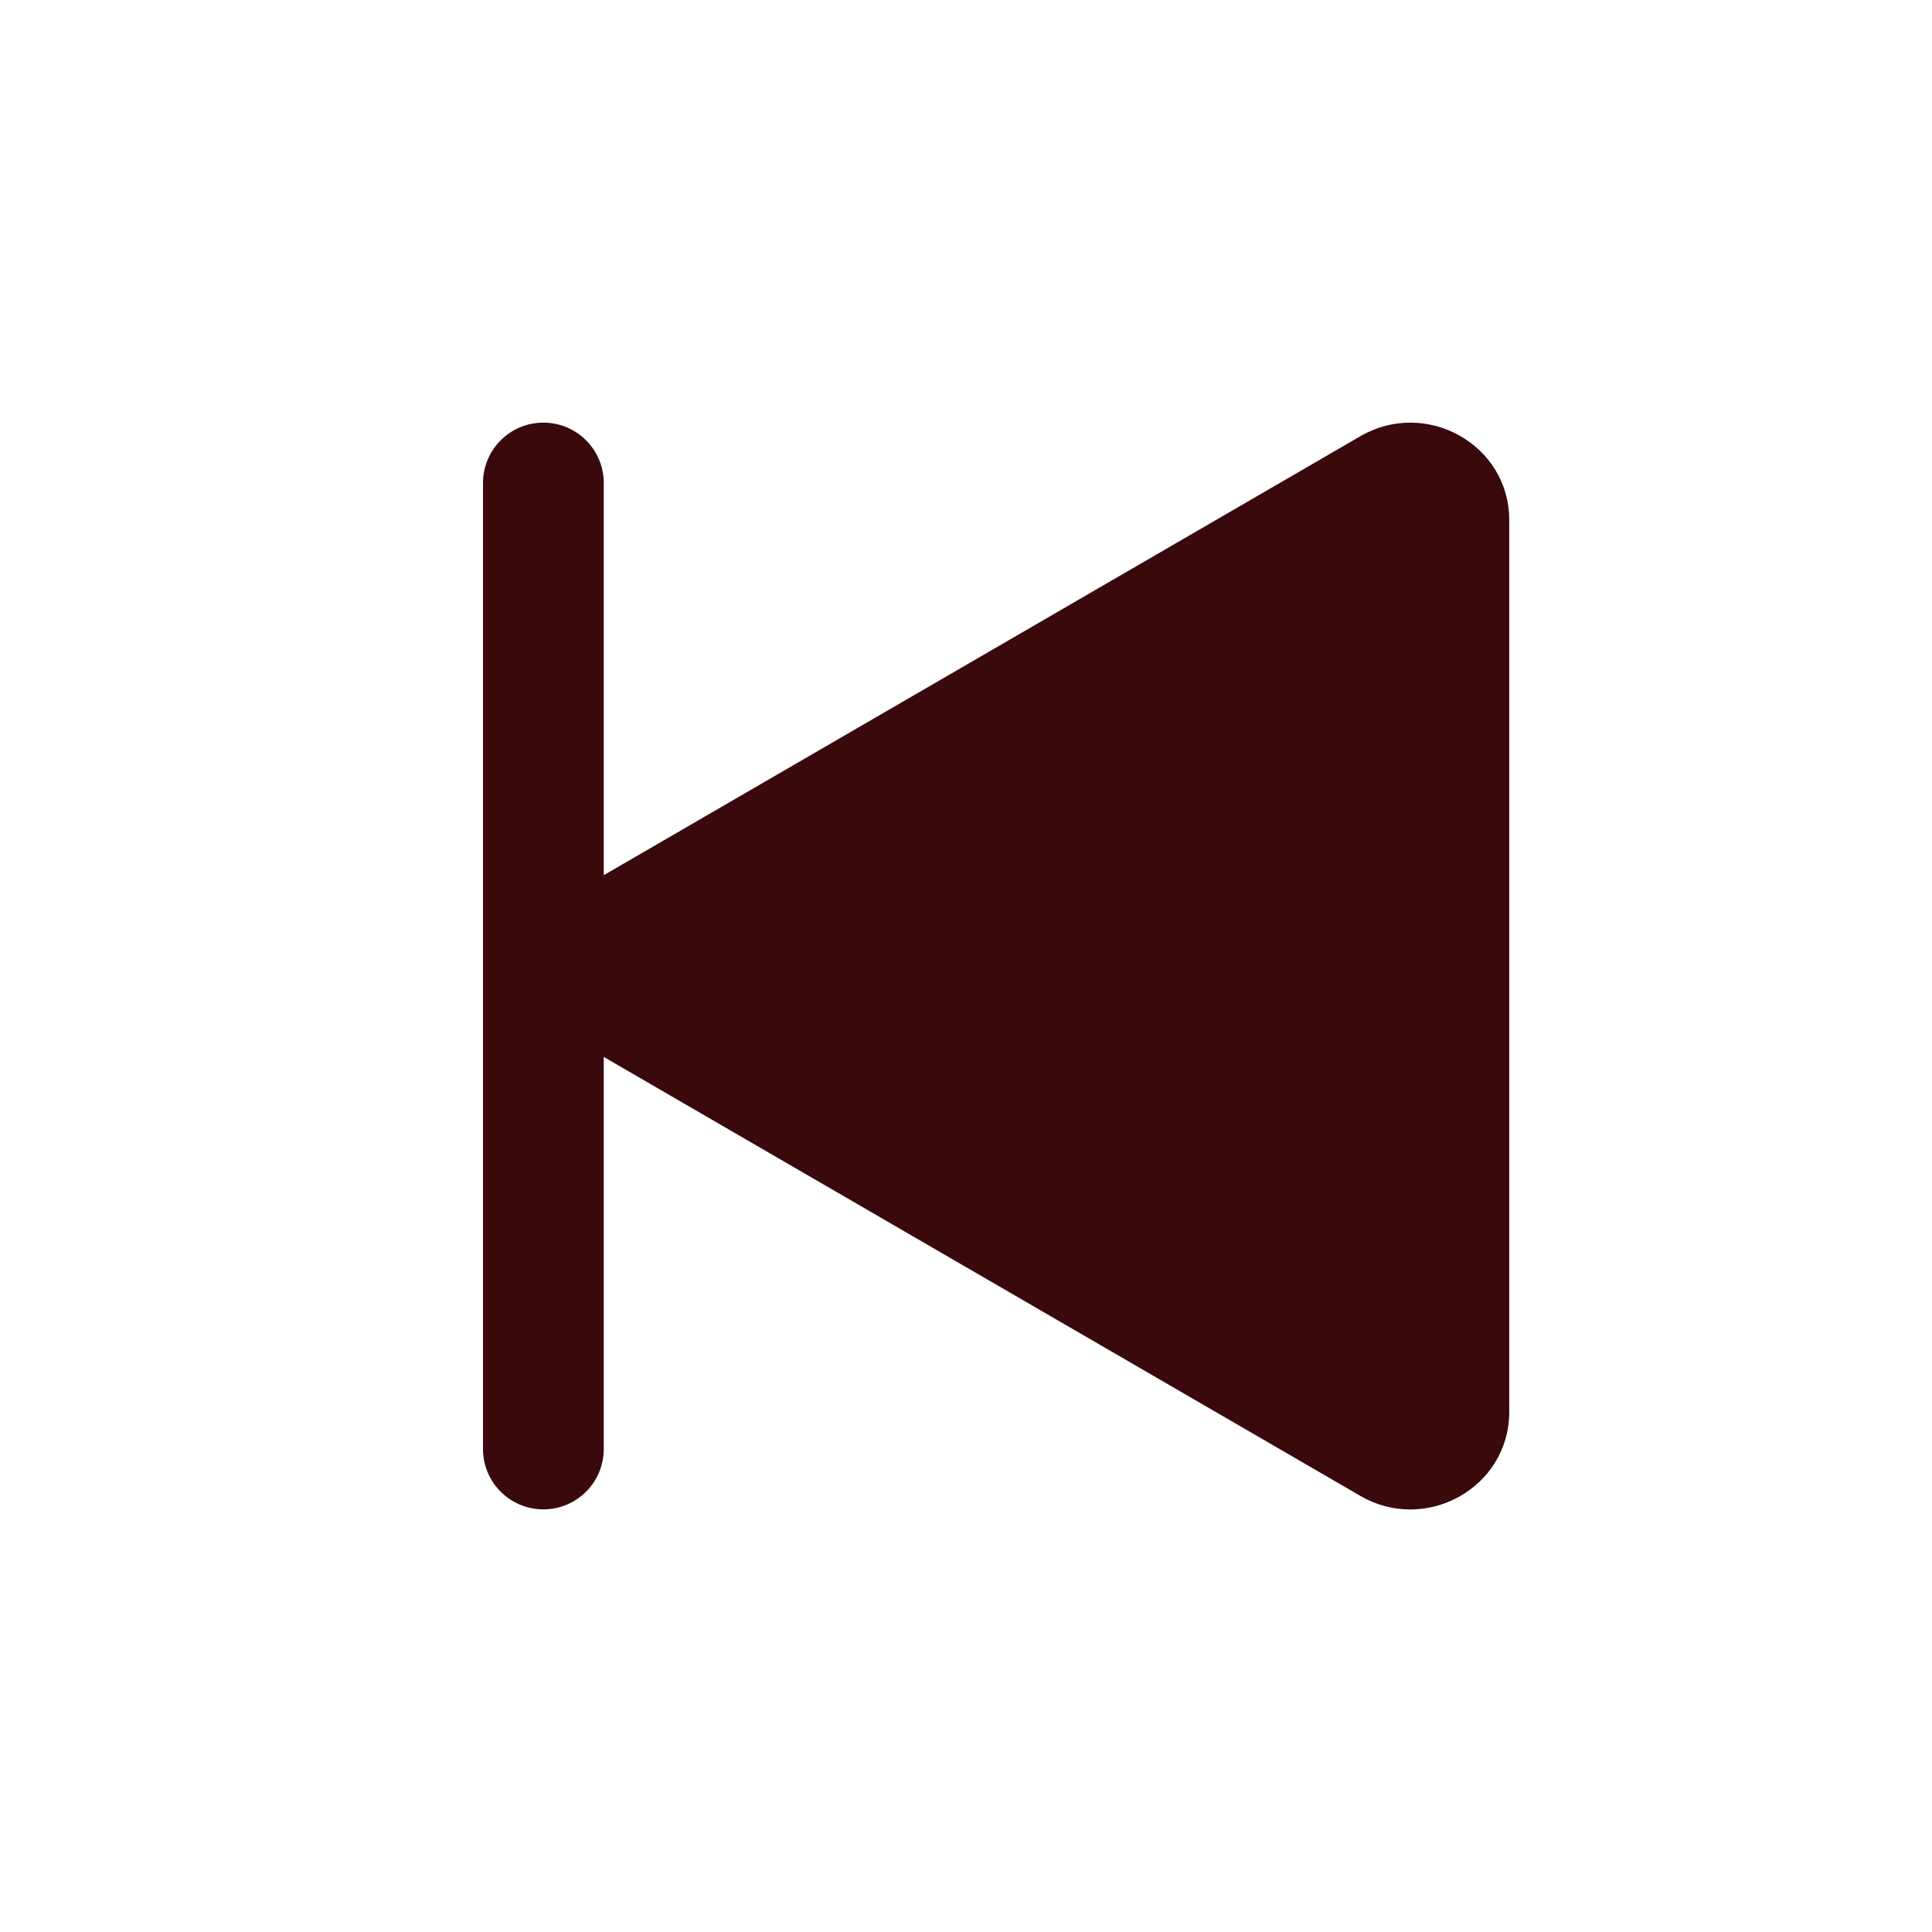
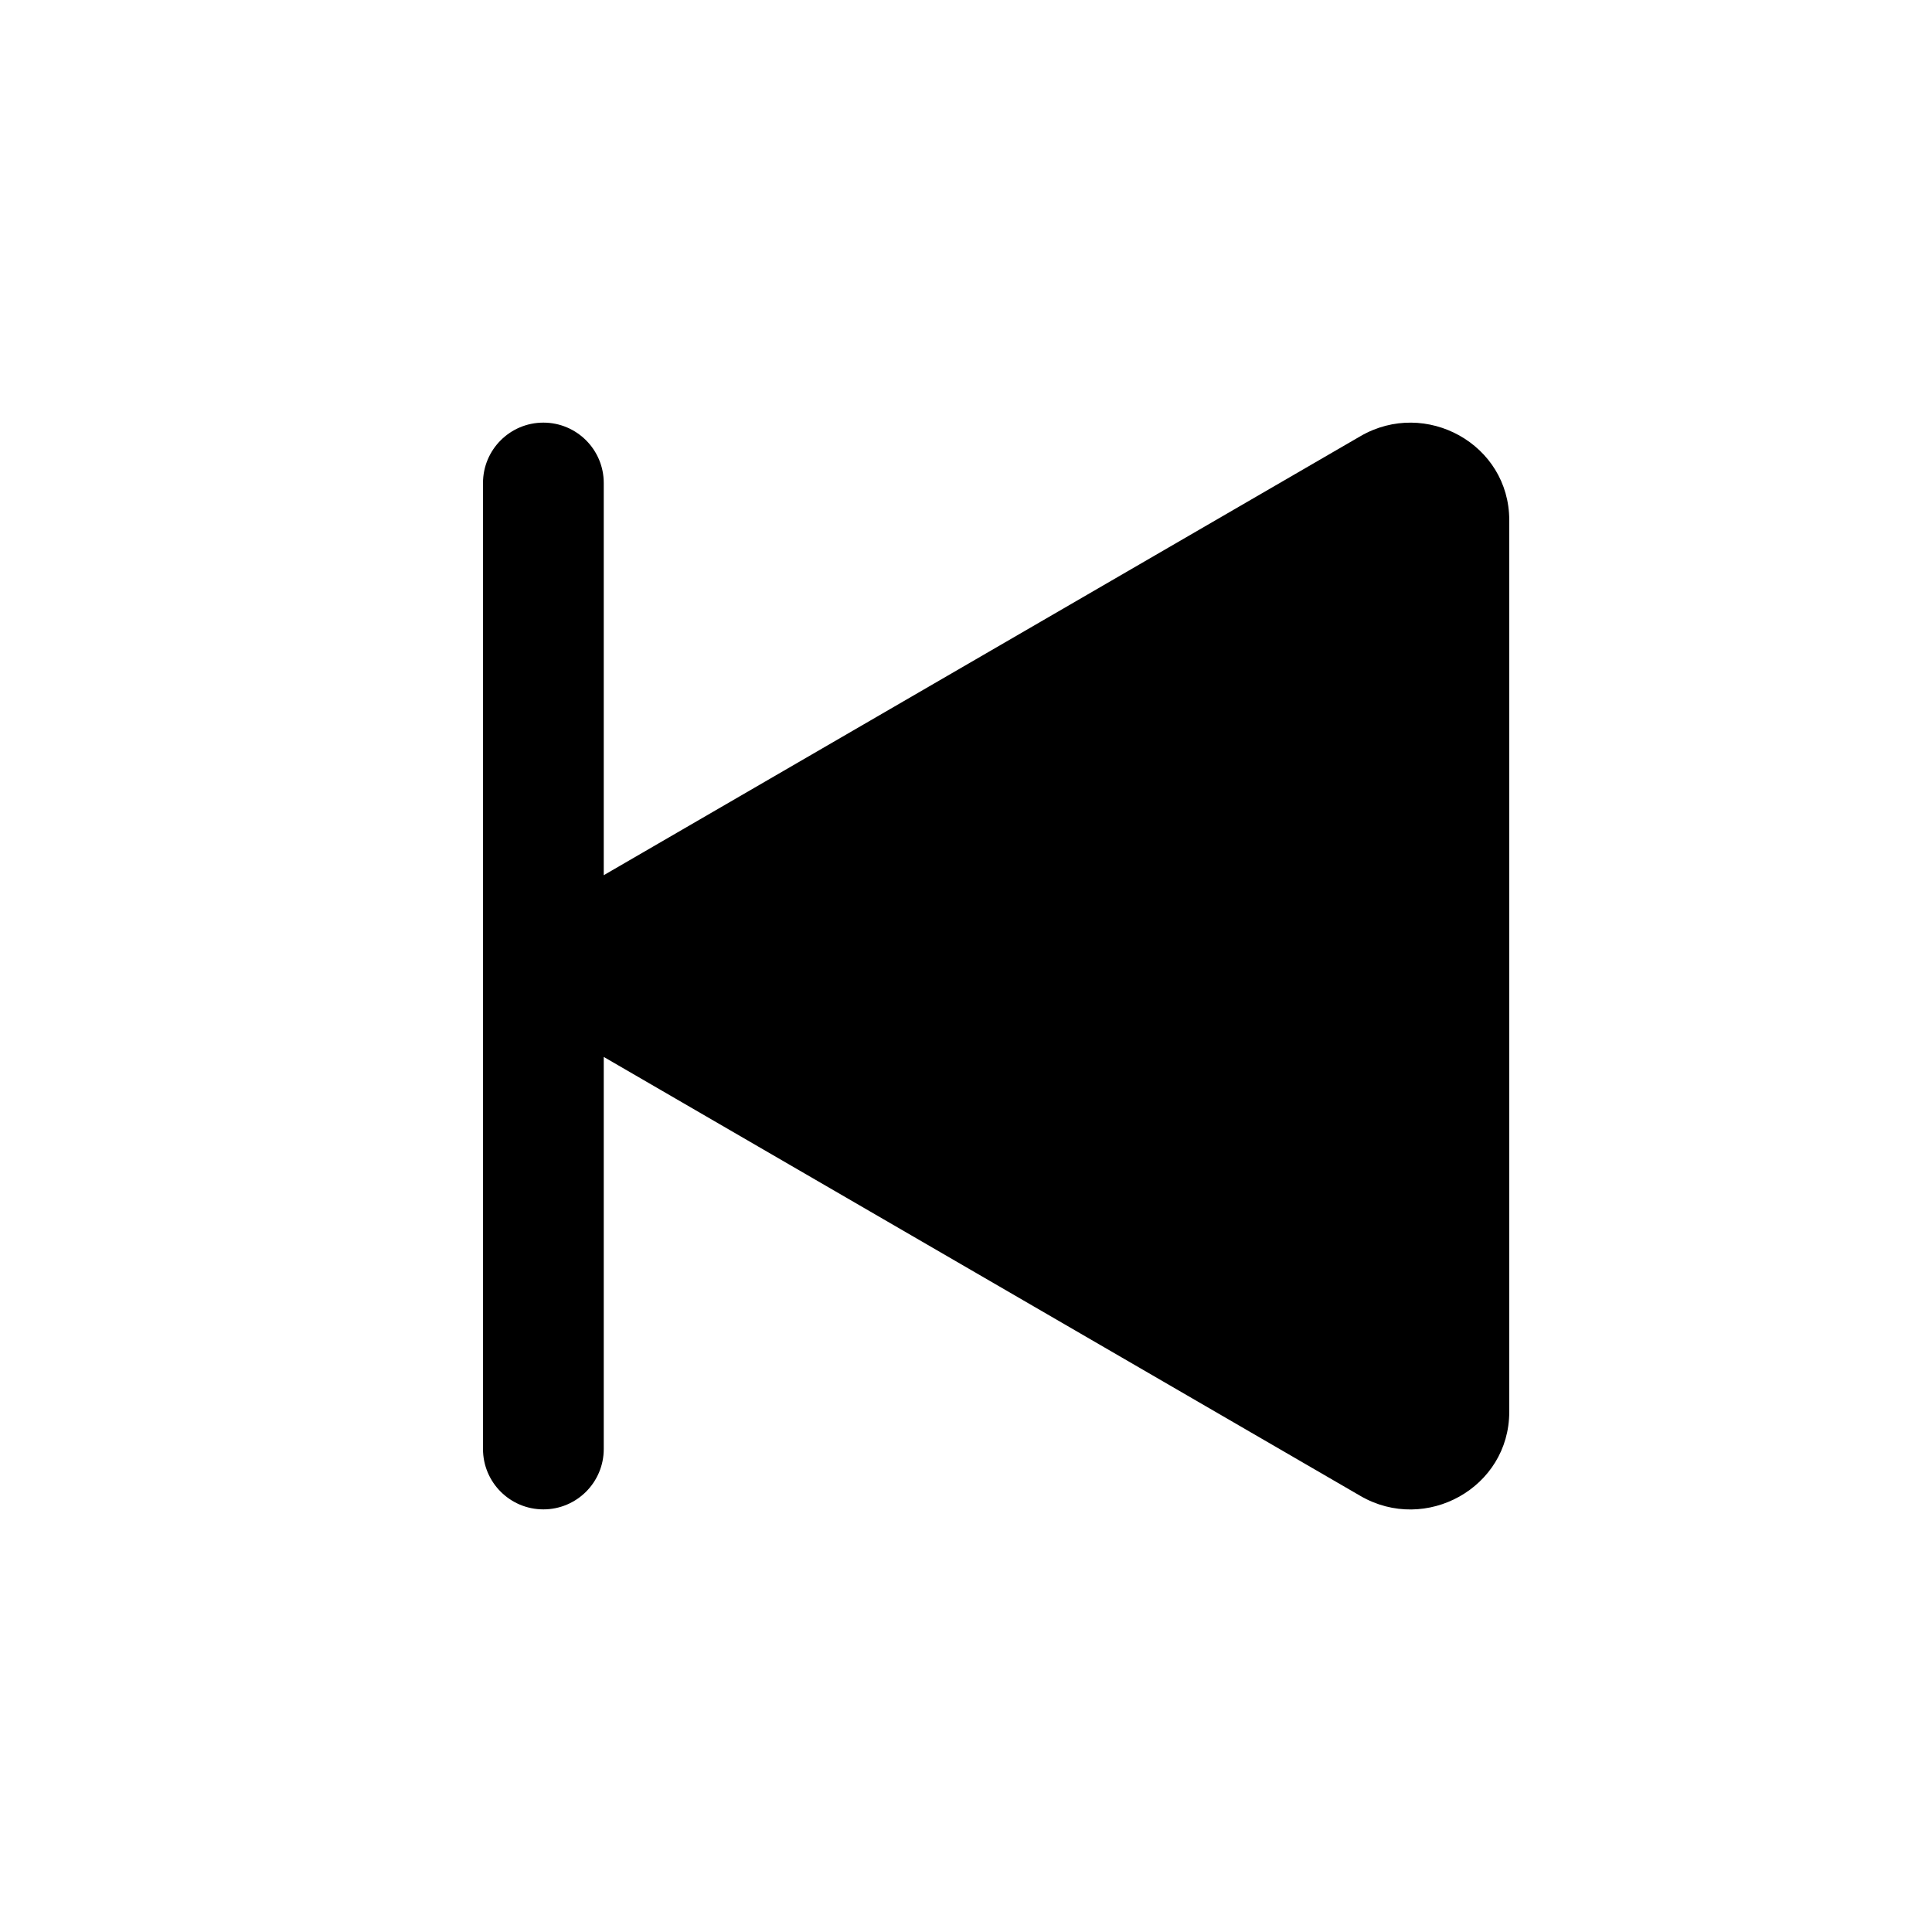
- <svg xmlns="http://www.w3.org/2000/svg" width="16" height="16" fill="#3A090B" class="bi bi-skip-start-fill" viewBox="0 0 16 16">
+ <svg xmlns="http://www.w3.org/2000/svg" width="16" height="16" fill="currentColor" class="bi bi-skip-start-fill" viewBox="0 0 16 16">
  <path d="M4 4a.5.5 0 0 1 1 0v3.248l6.267-3.636c.54-.313 1.232.066 1.232.696v7.384c0 .63-.692 1.01-1.232.697L5 8.753V12a.5.5 0 0 1-1 0z" />
</svg>
